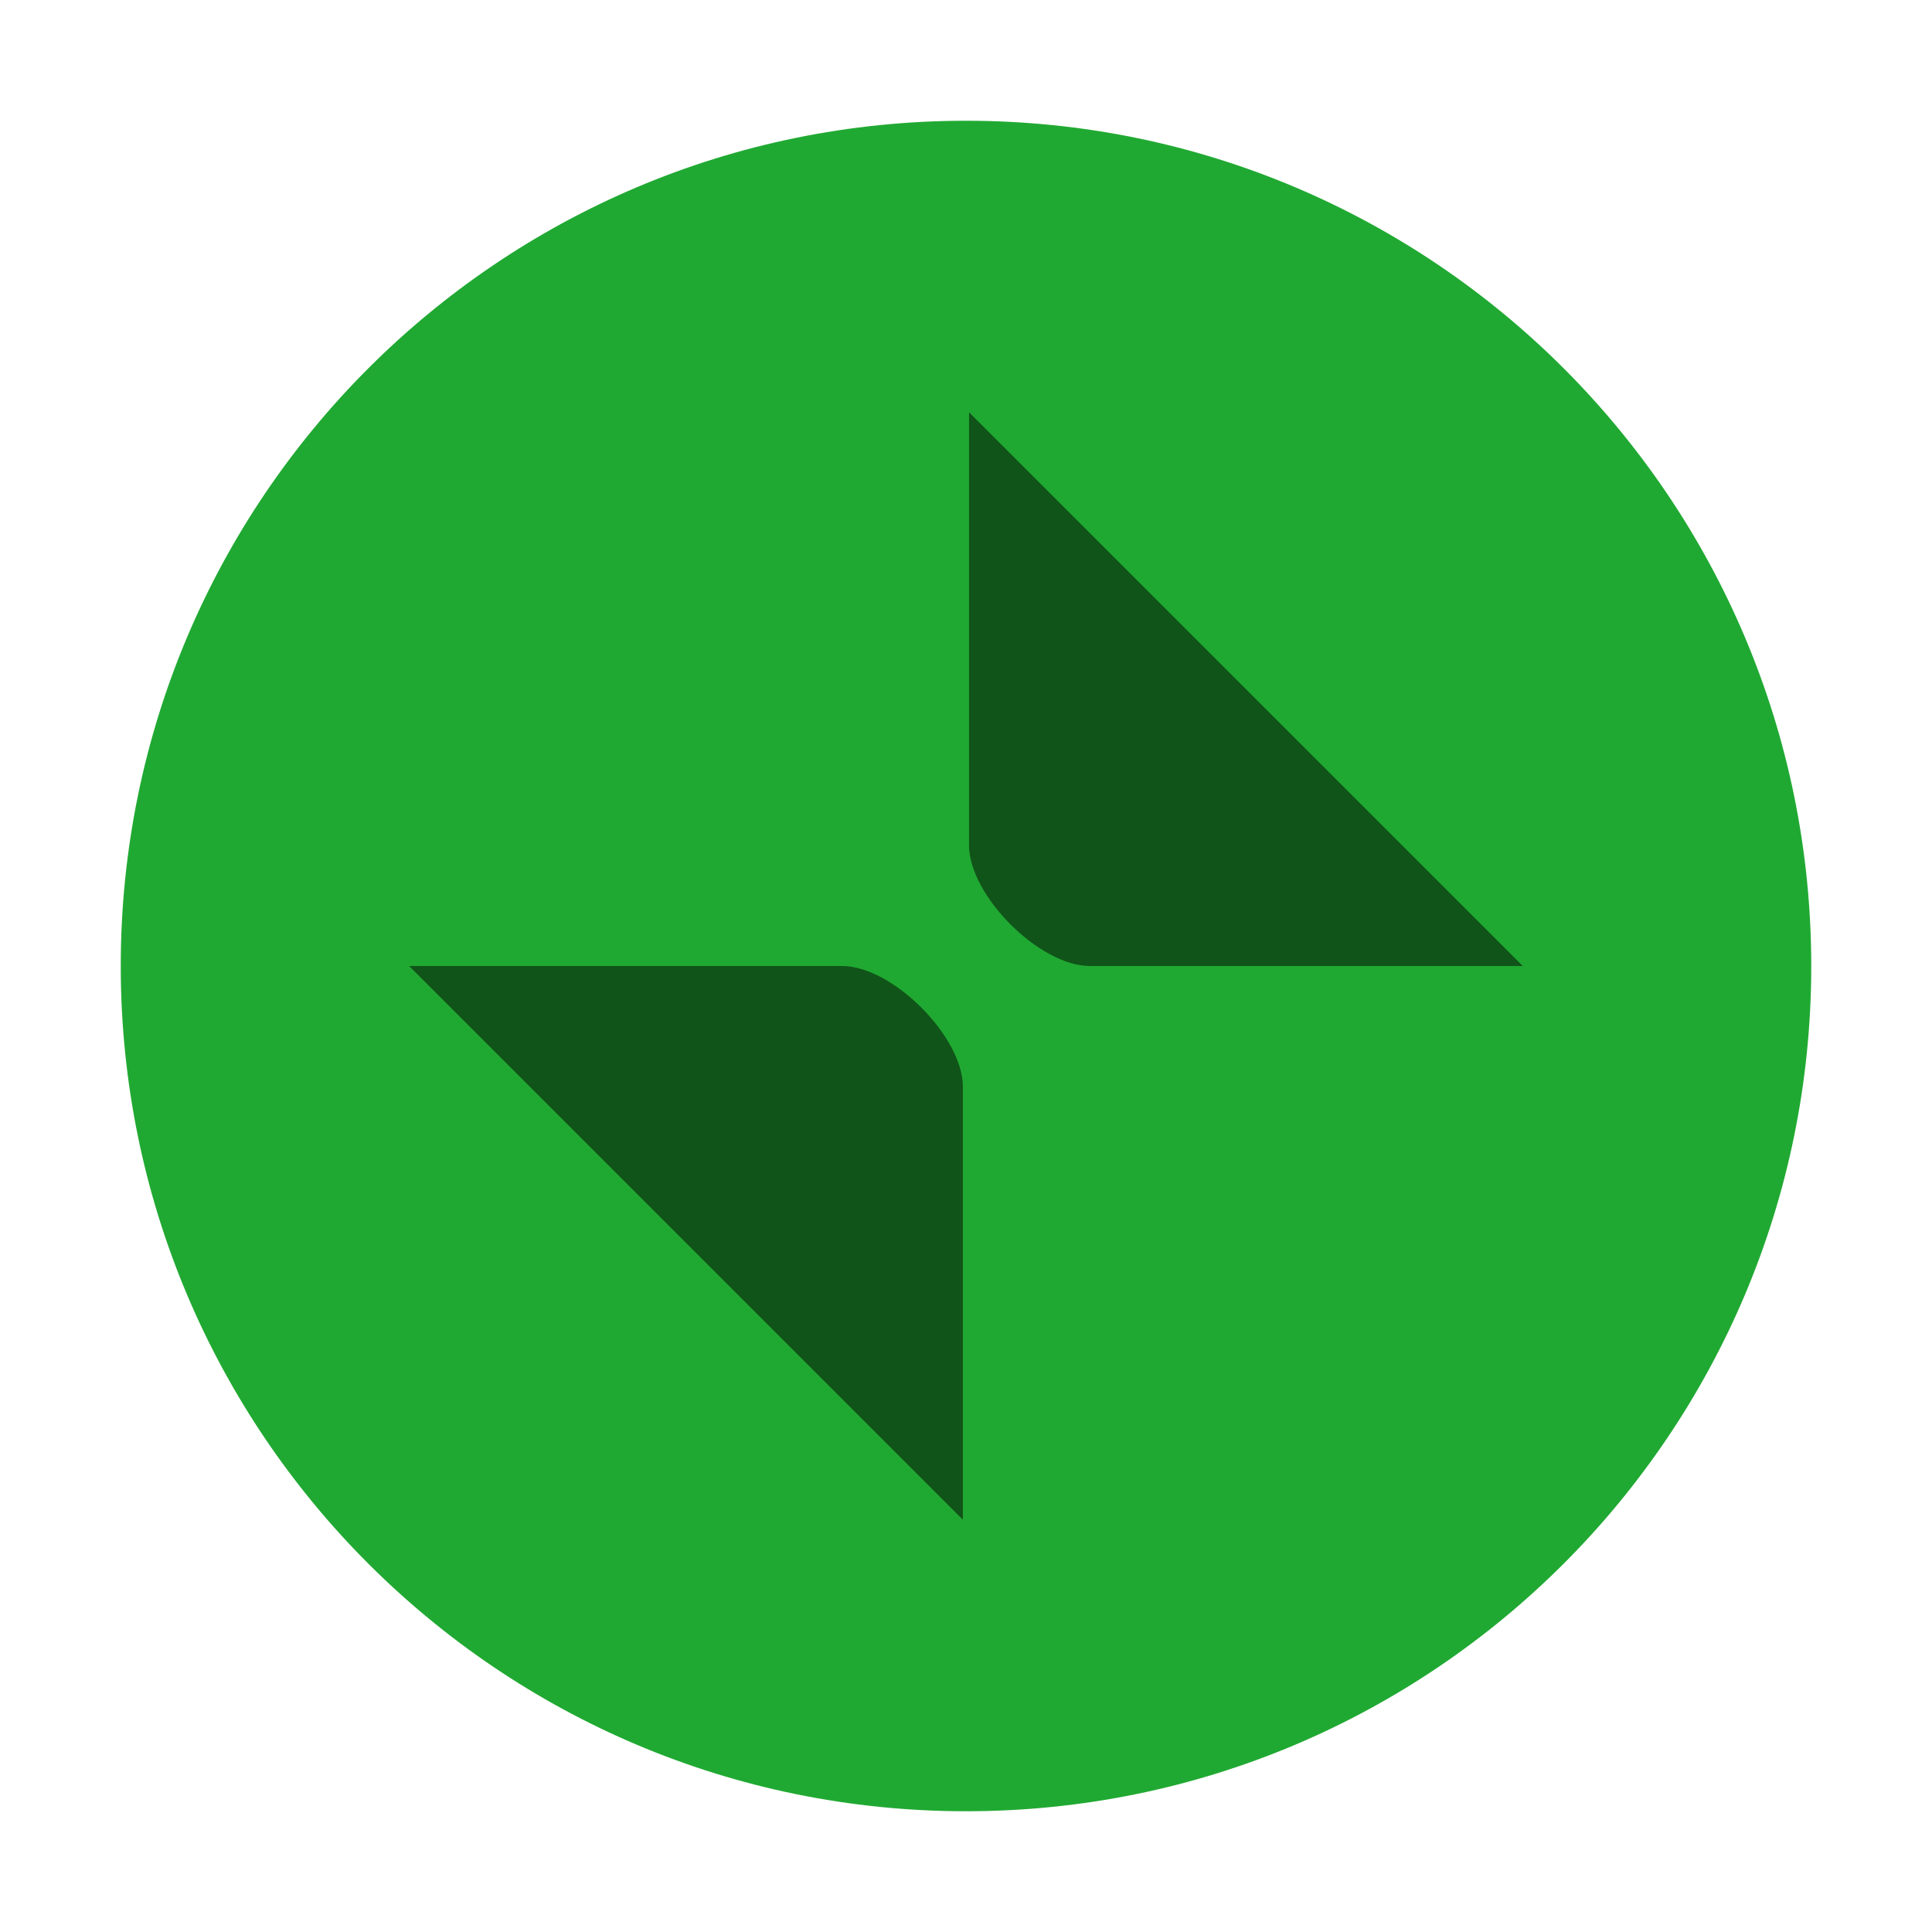
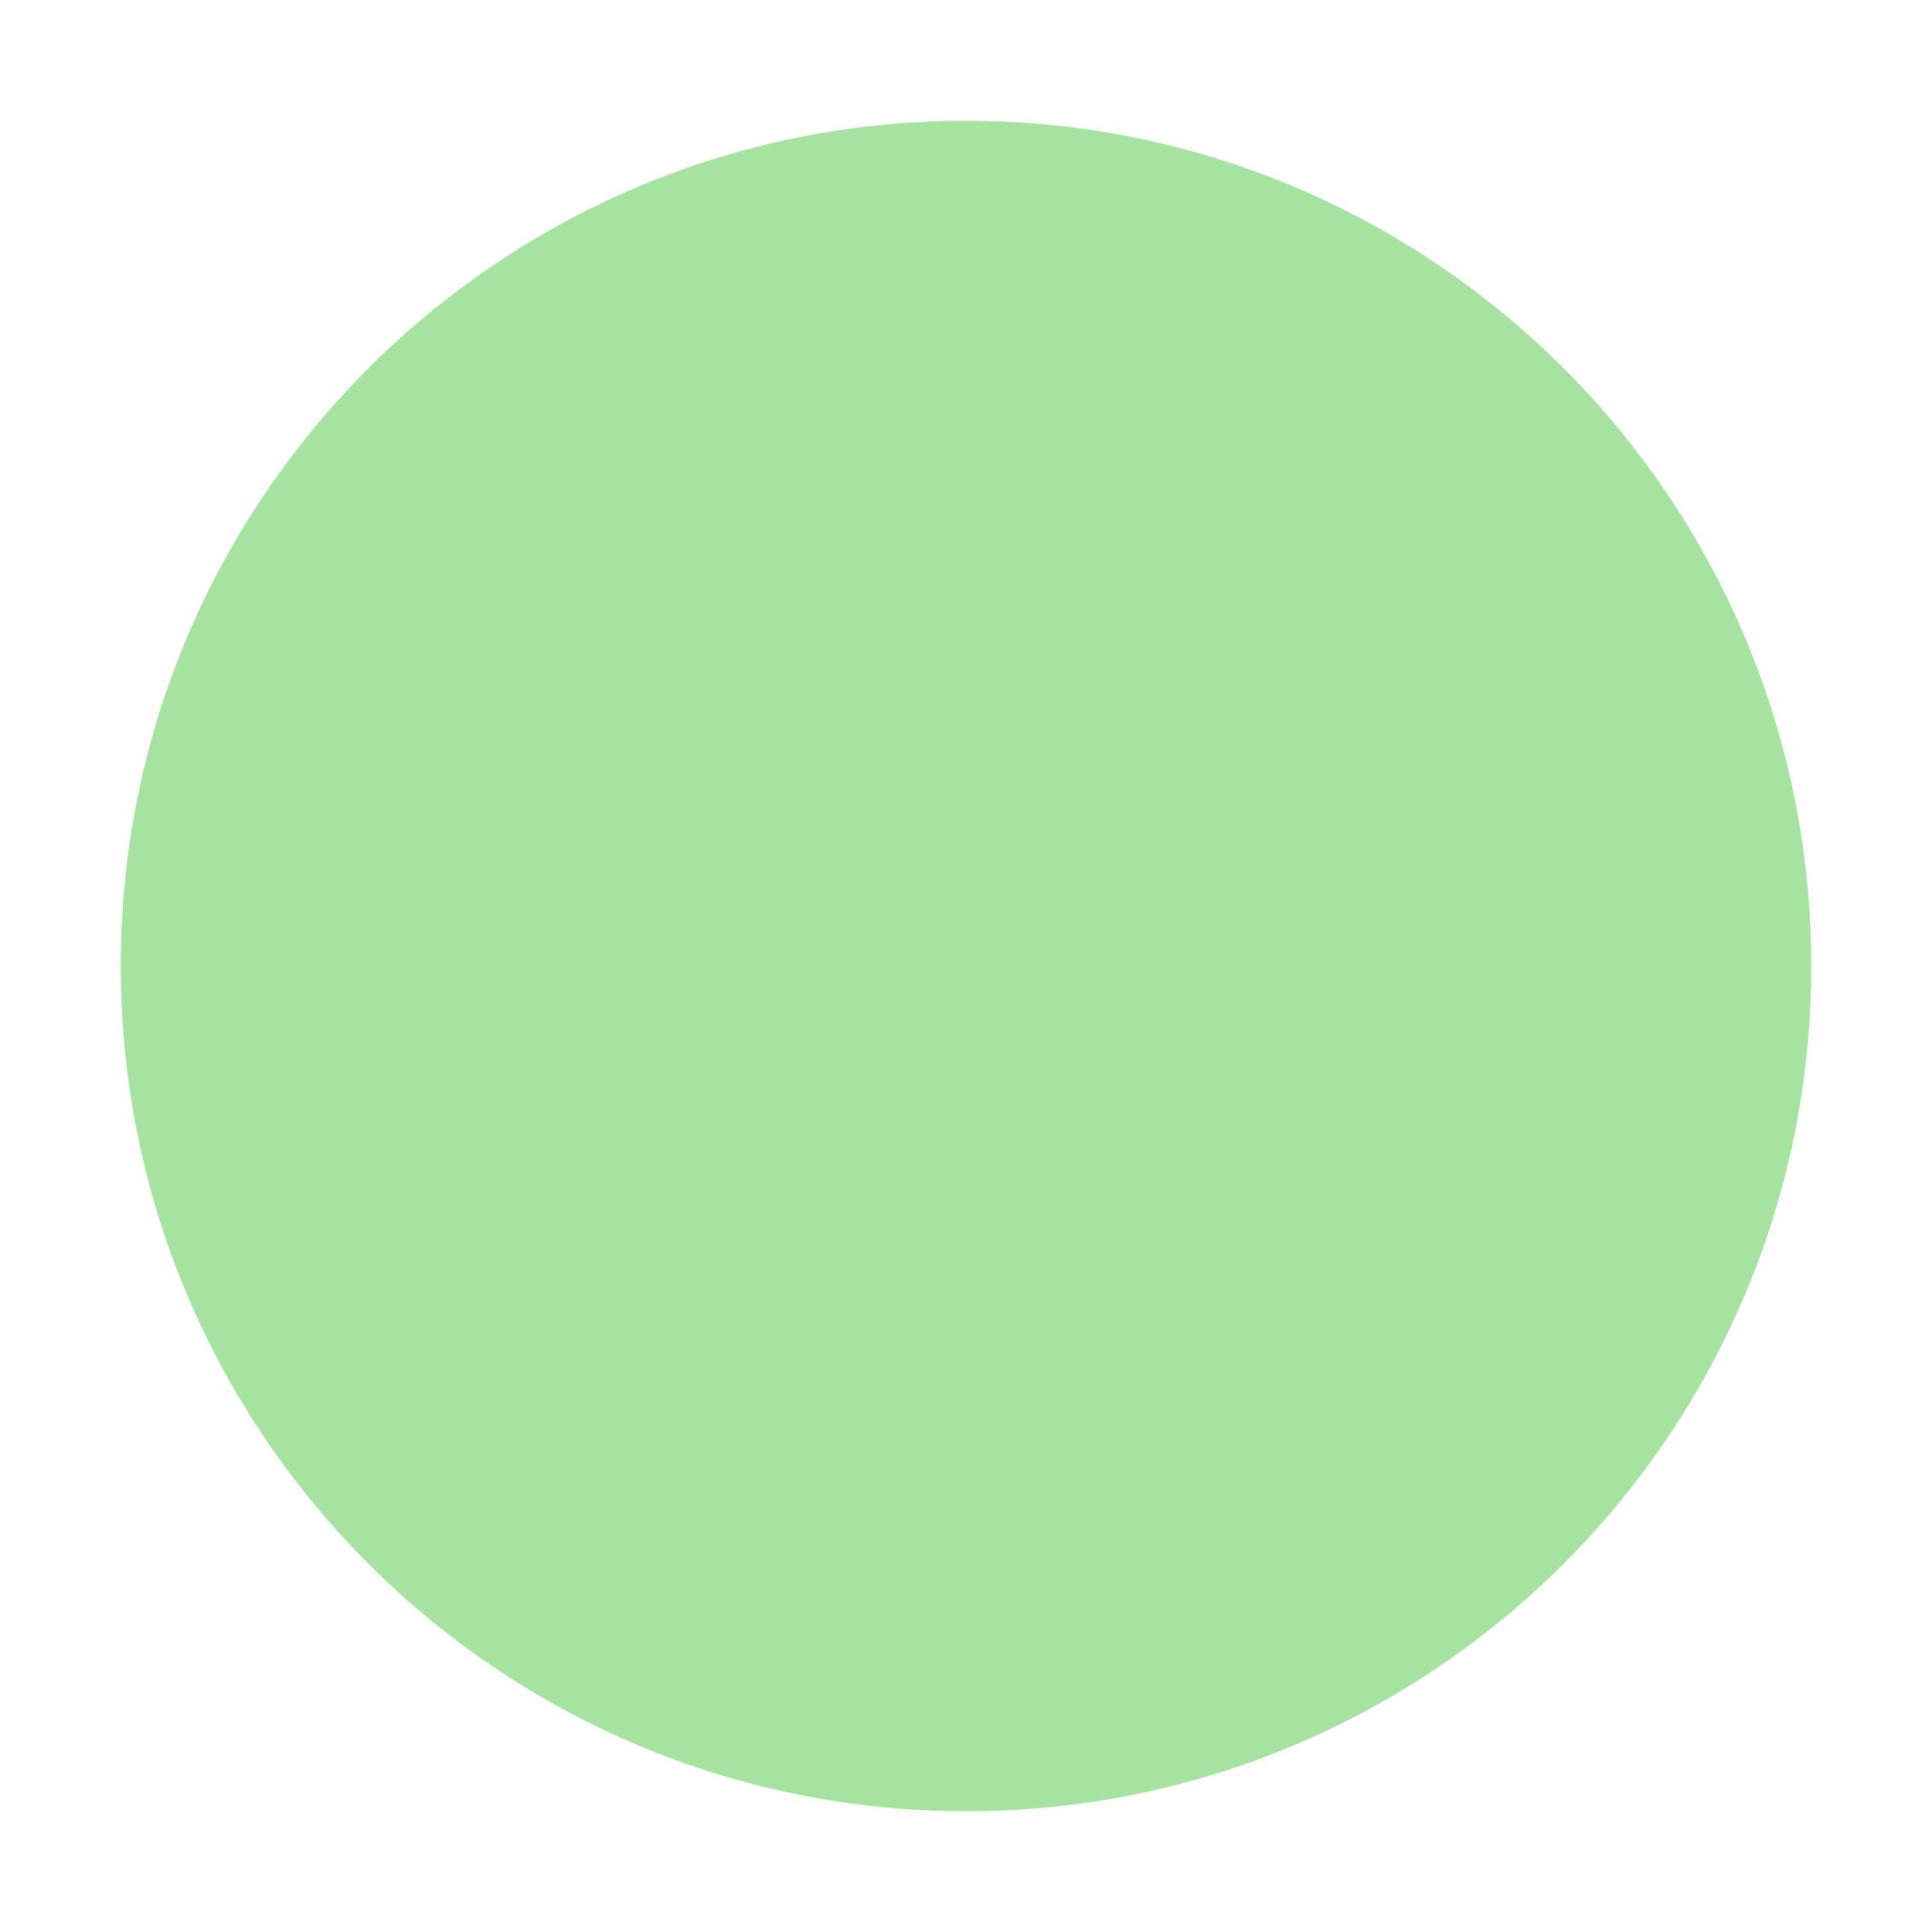
<svg xmlns="http://www.w3.org/2000/svg" width="16" height="16" version="1.1" id="svg2069">
  <defs id="defs2073" />
-   <path d="m 8,15 c 3.866,0 7,-3.134 7,-7 0,-3.866 -3.134,-7 -7,-7 -3.866,0 -7,3.134 -7,7 0,3.866 3.134,7 7,7" fill="#20a932" stroke-width="2.94" id="path2063" style="fill-rule:evenodd" />
-   <path d="m8.025 3.414v3.586c0 0.416 0.584 1 1 1h3.586l-4.586-4.586zm-4.637 4.586 4.586 4.586v-3.586c0-0.416-0.584-1-1-1h-3.586z" opacity=".5" stroke-width="3.78" id="path2067" />
+   <path d="m 8,15 c 3.866,0 7,-3.134 7,-7 0,-3.866 -3.134,-7 -7,-7 -3.866,0 -7,3.134 -7,7 0,3.866 3.134,7 7,7" fill="#a6e3a1" stroke-width="2.94" id="path2063" style="fill-rule:evenodd" />
</svg>
